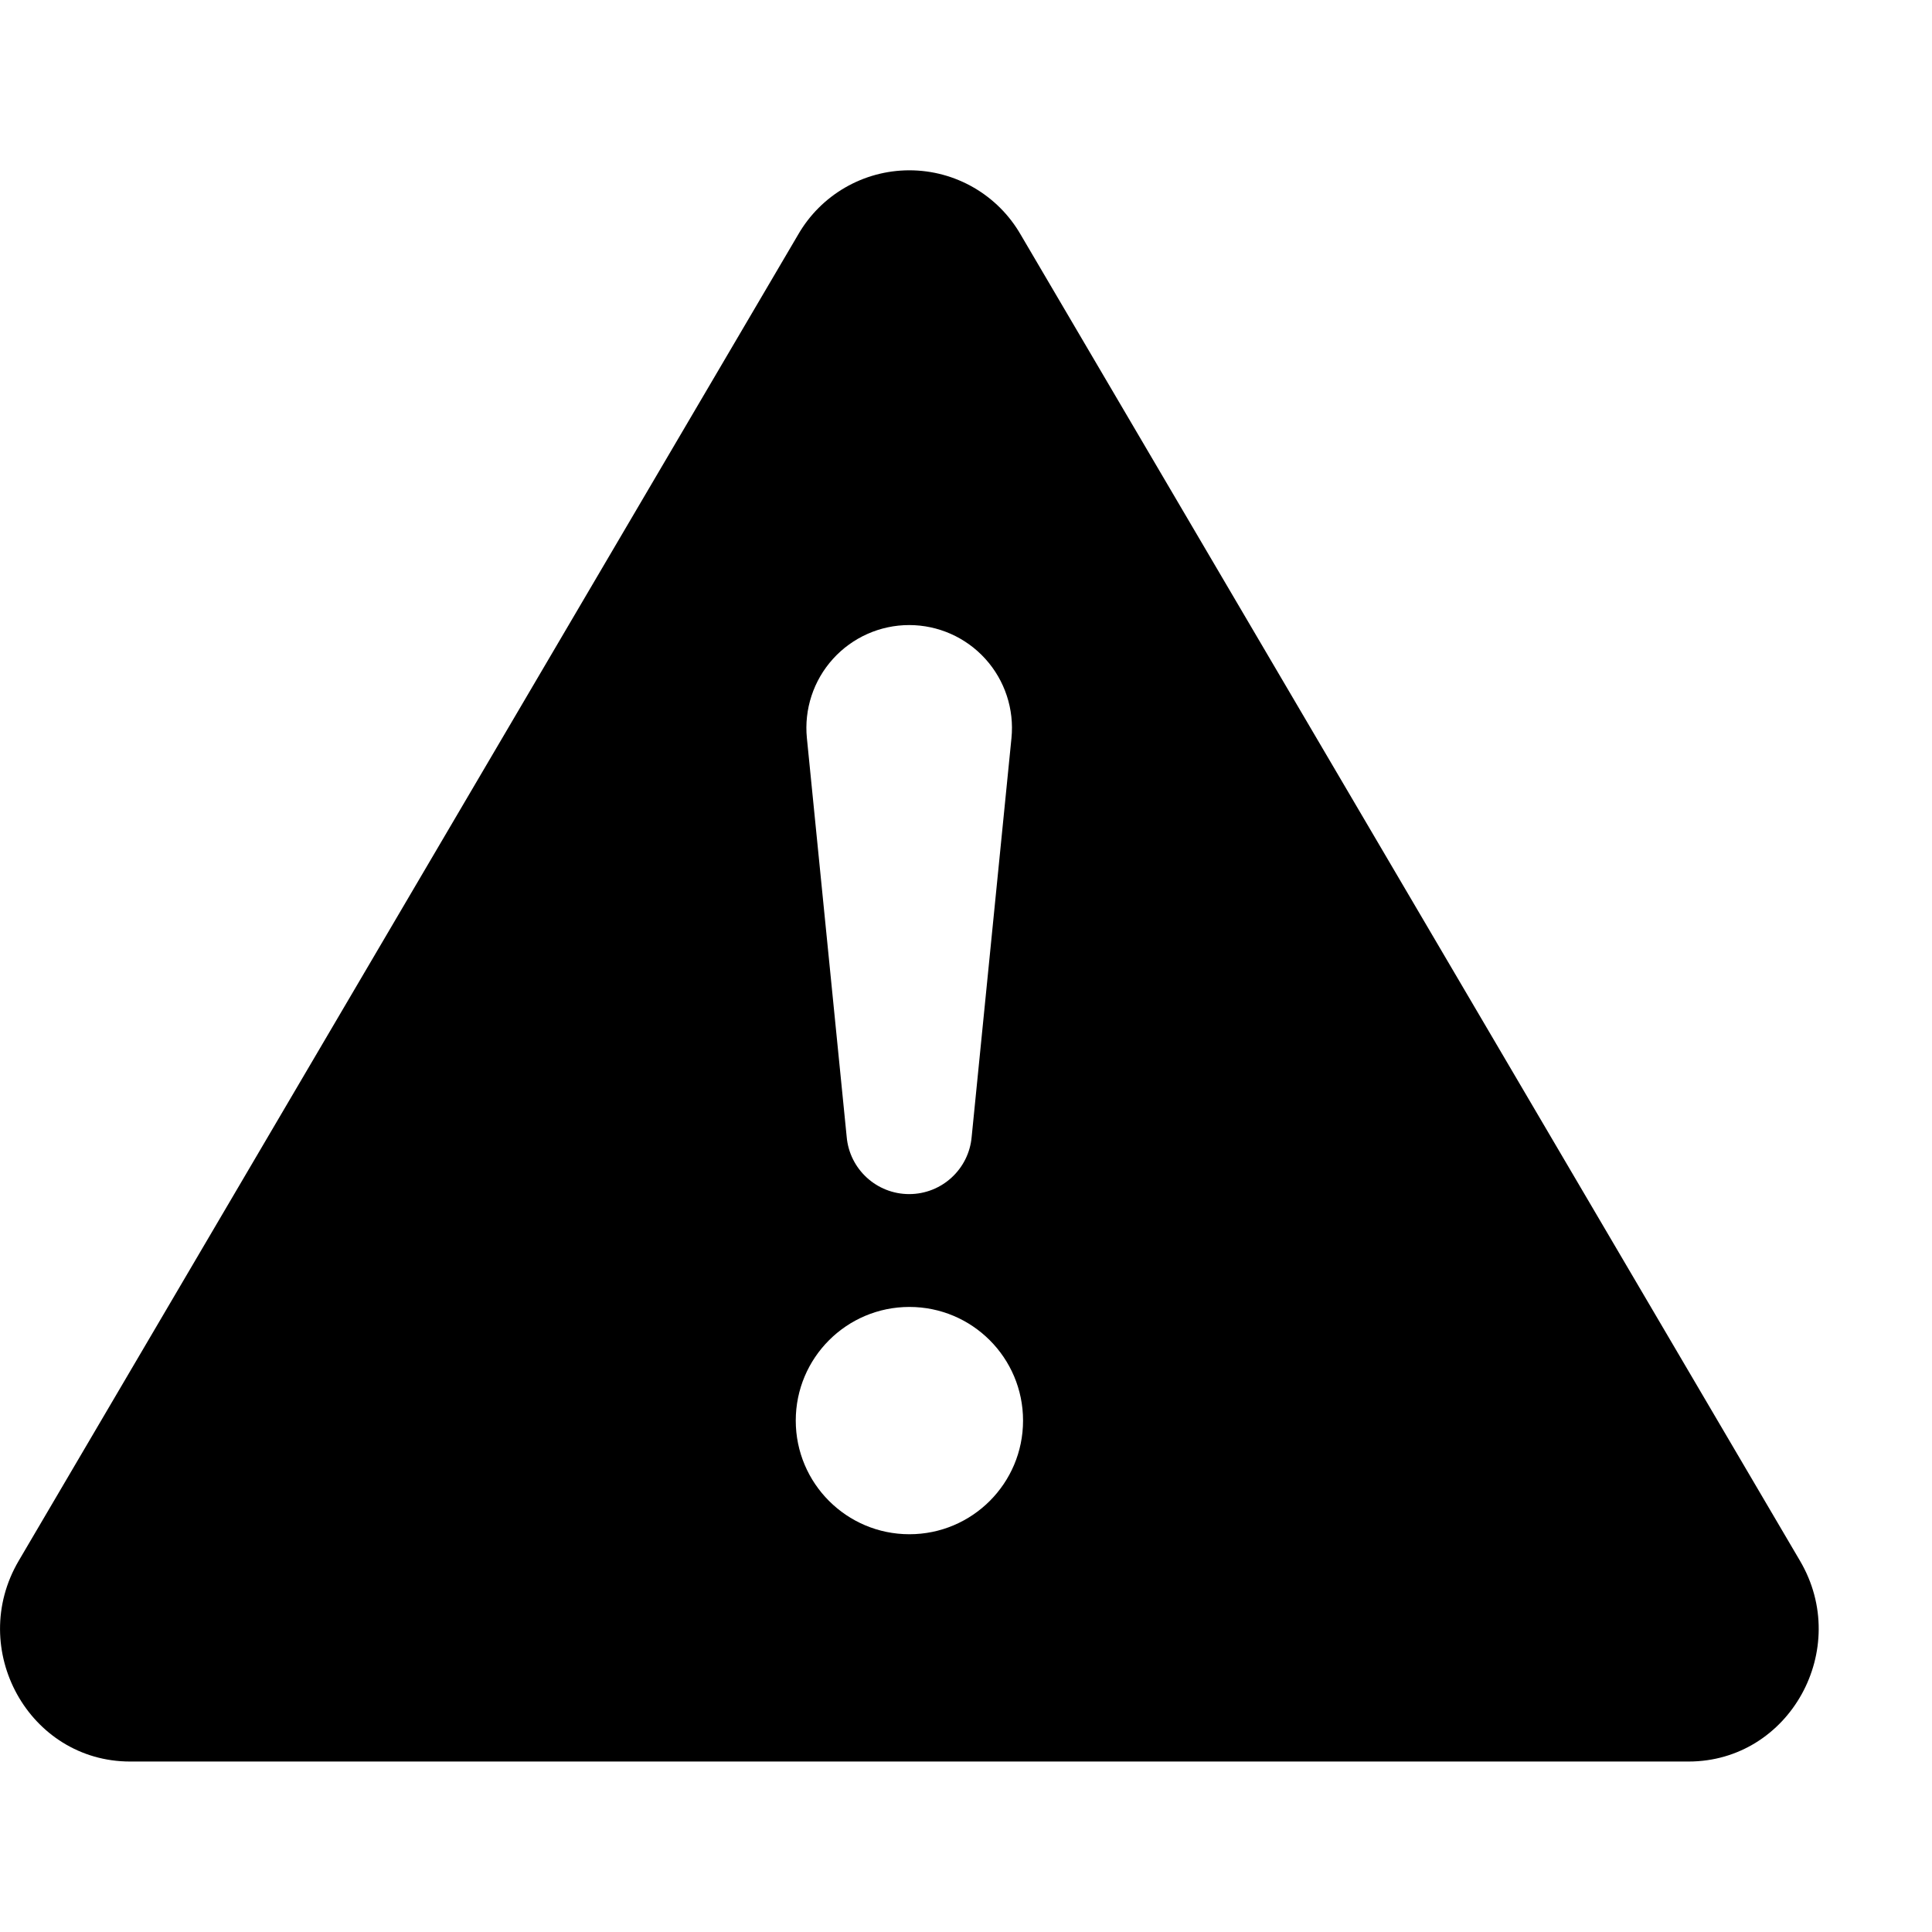
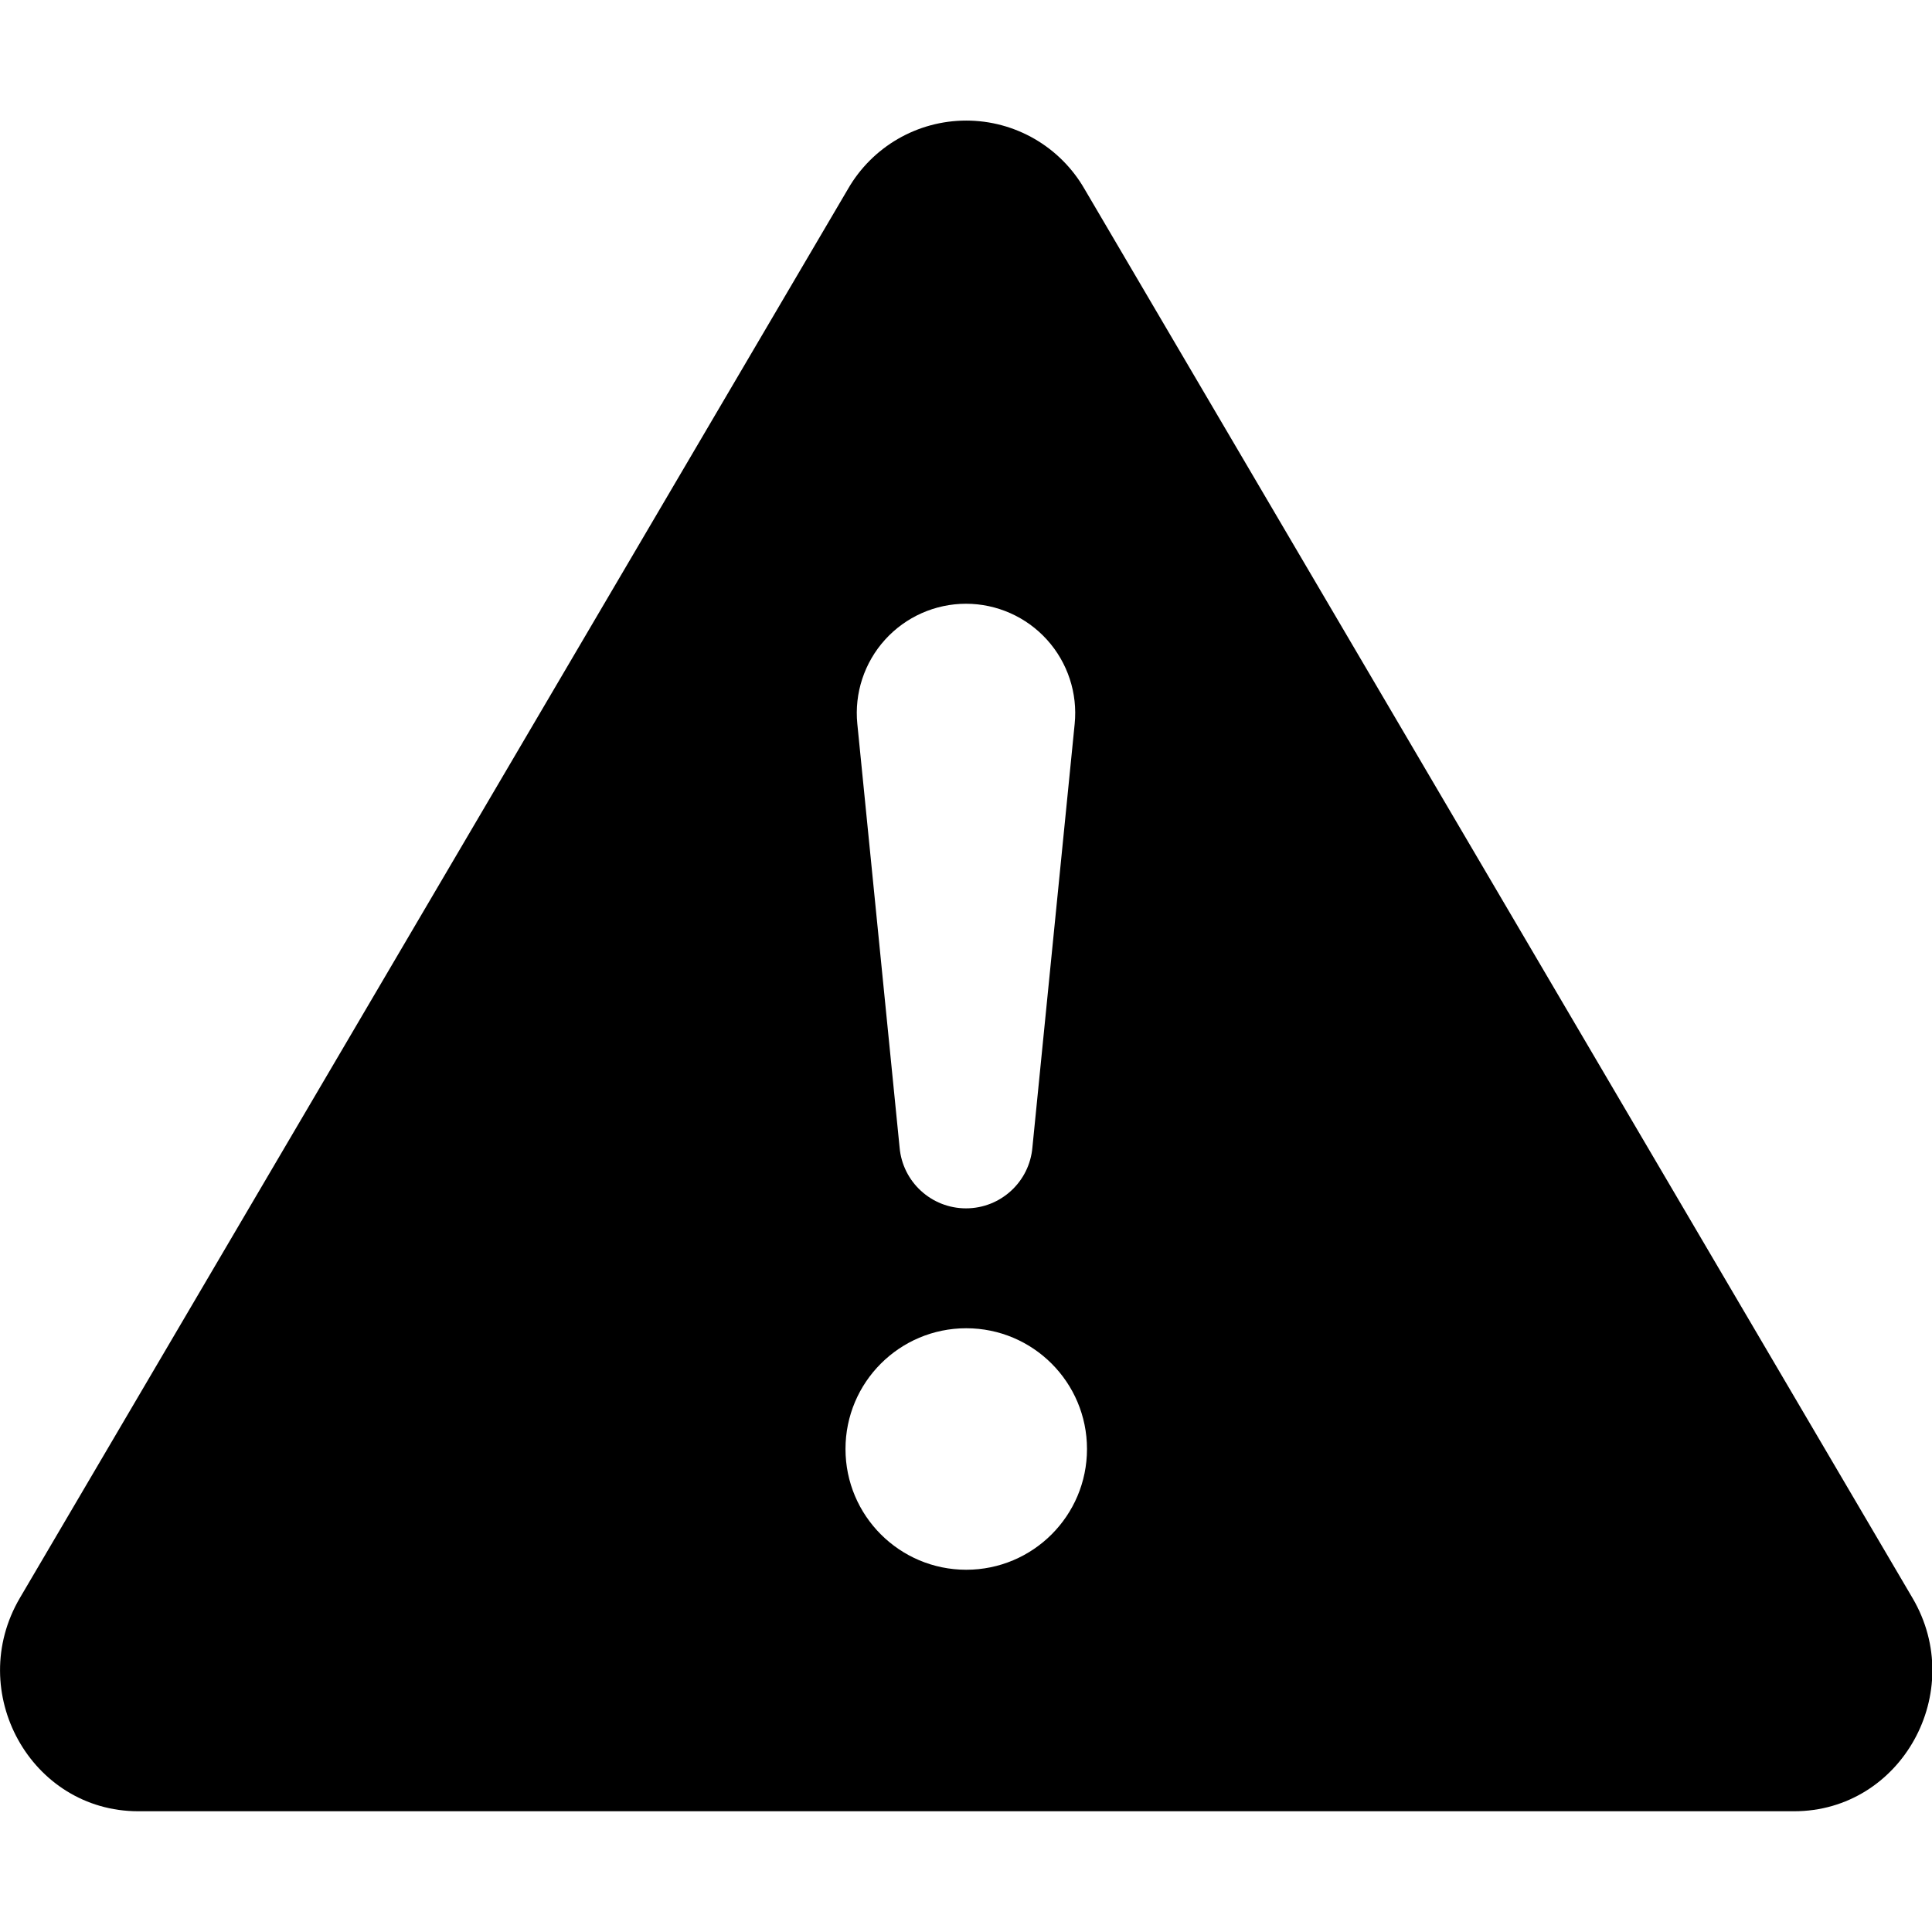
- <svg xmlns="http://www.w3.org/2000/svg" width="1em" height="1em" viewBox="0 0 17 16" class="bi bi-exclamation-triangle-fill" fill="currentColor">
+ <svg xmlns="http://www.w3.org/2000/svg" width="1em" height="1em" viewBox="0 0 16 16" class="bi bi-exclamation-triangle-fill" fill="currentColor">
  <path fill-rule="evenodd" d="M8.982 1.566a1.13 1.13 0 0 0-1.96 0L.165 13.233c-.457.778.091 1.767.98 1.767h13.713c.889 0 1.438-.99.98-1.767L8.982 1.566zM8 5a.905.905 0 0 0-.9.995l.35 3.507a.552.552 0 0 0 1.1 0l.35-3.507A.905.905 0 0 0 8 5zm.002 6a1 1 0 1 0 0 2 1 1 0 0 0 0-2z" />
</svg>
